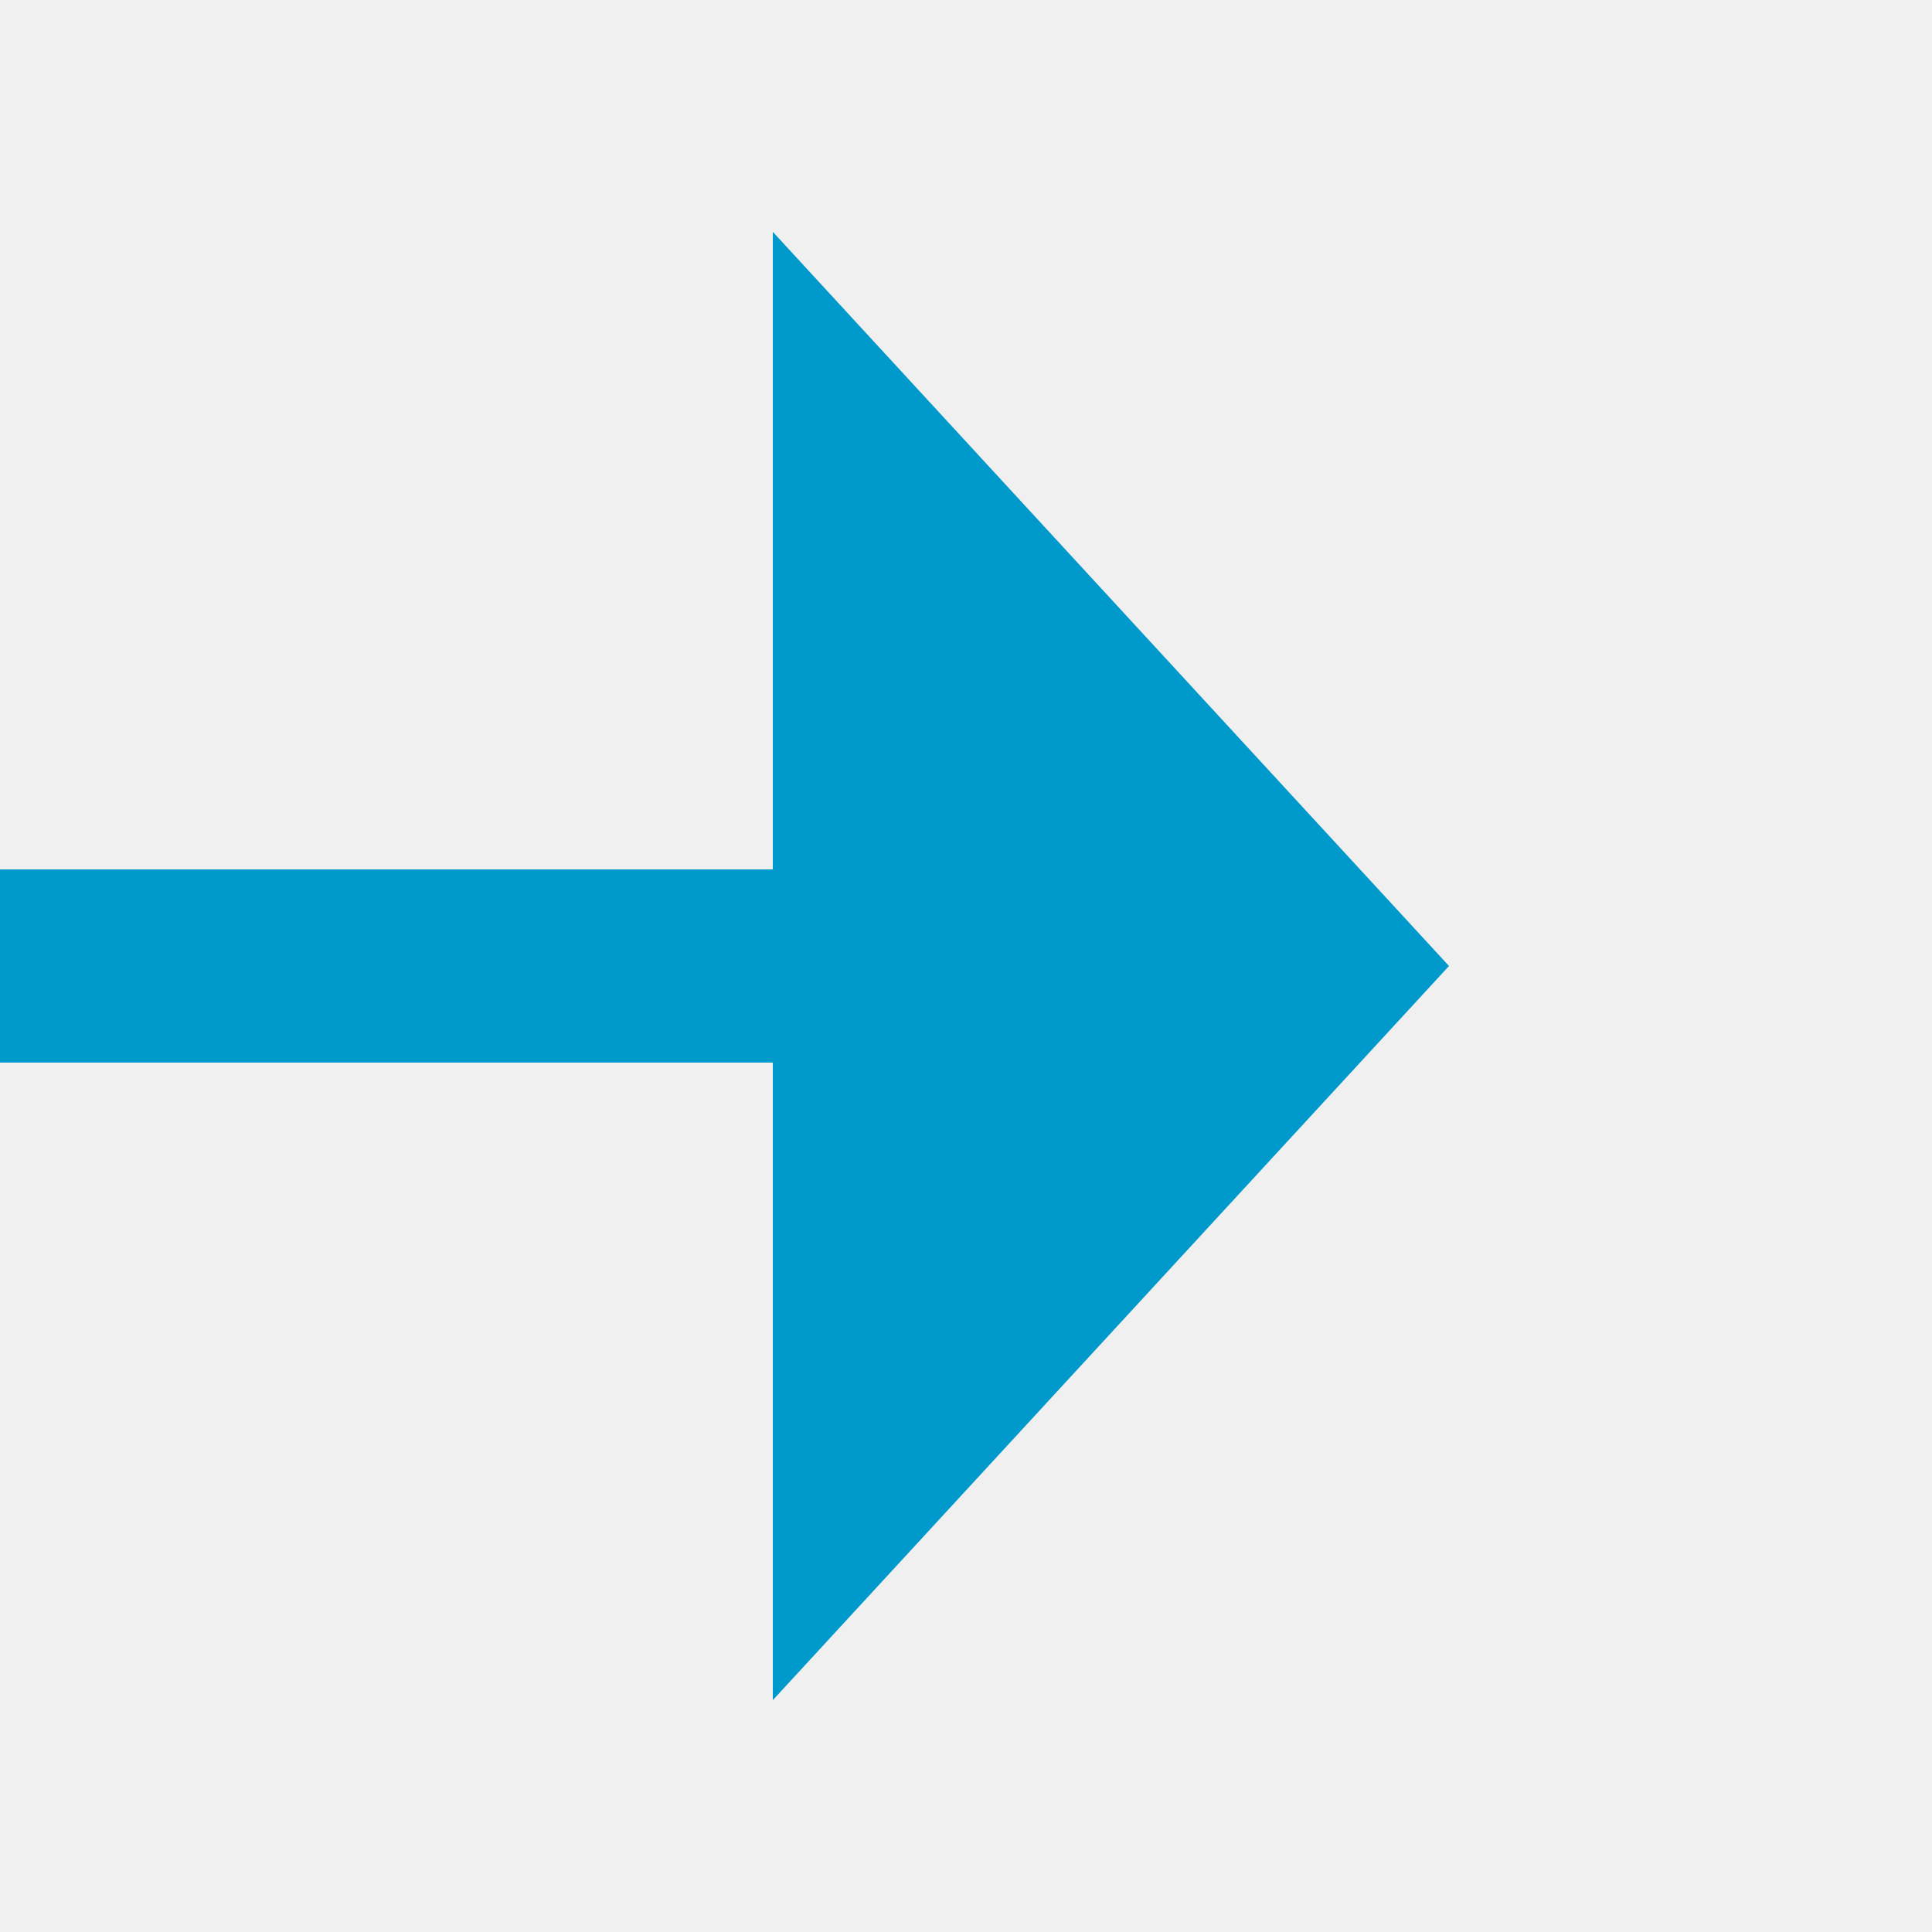
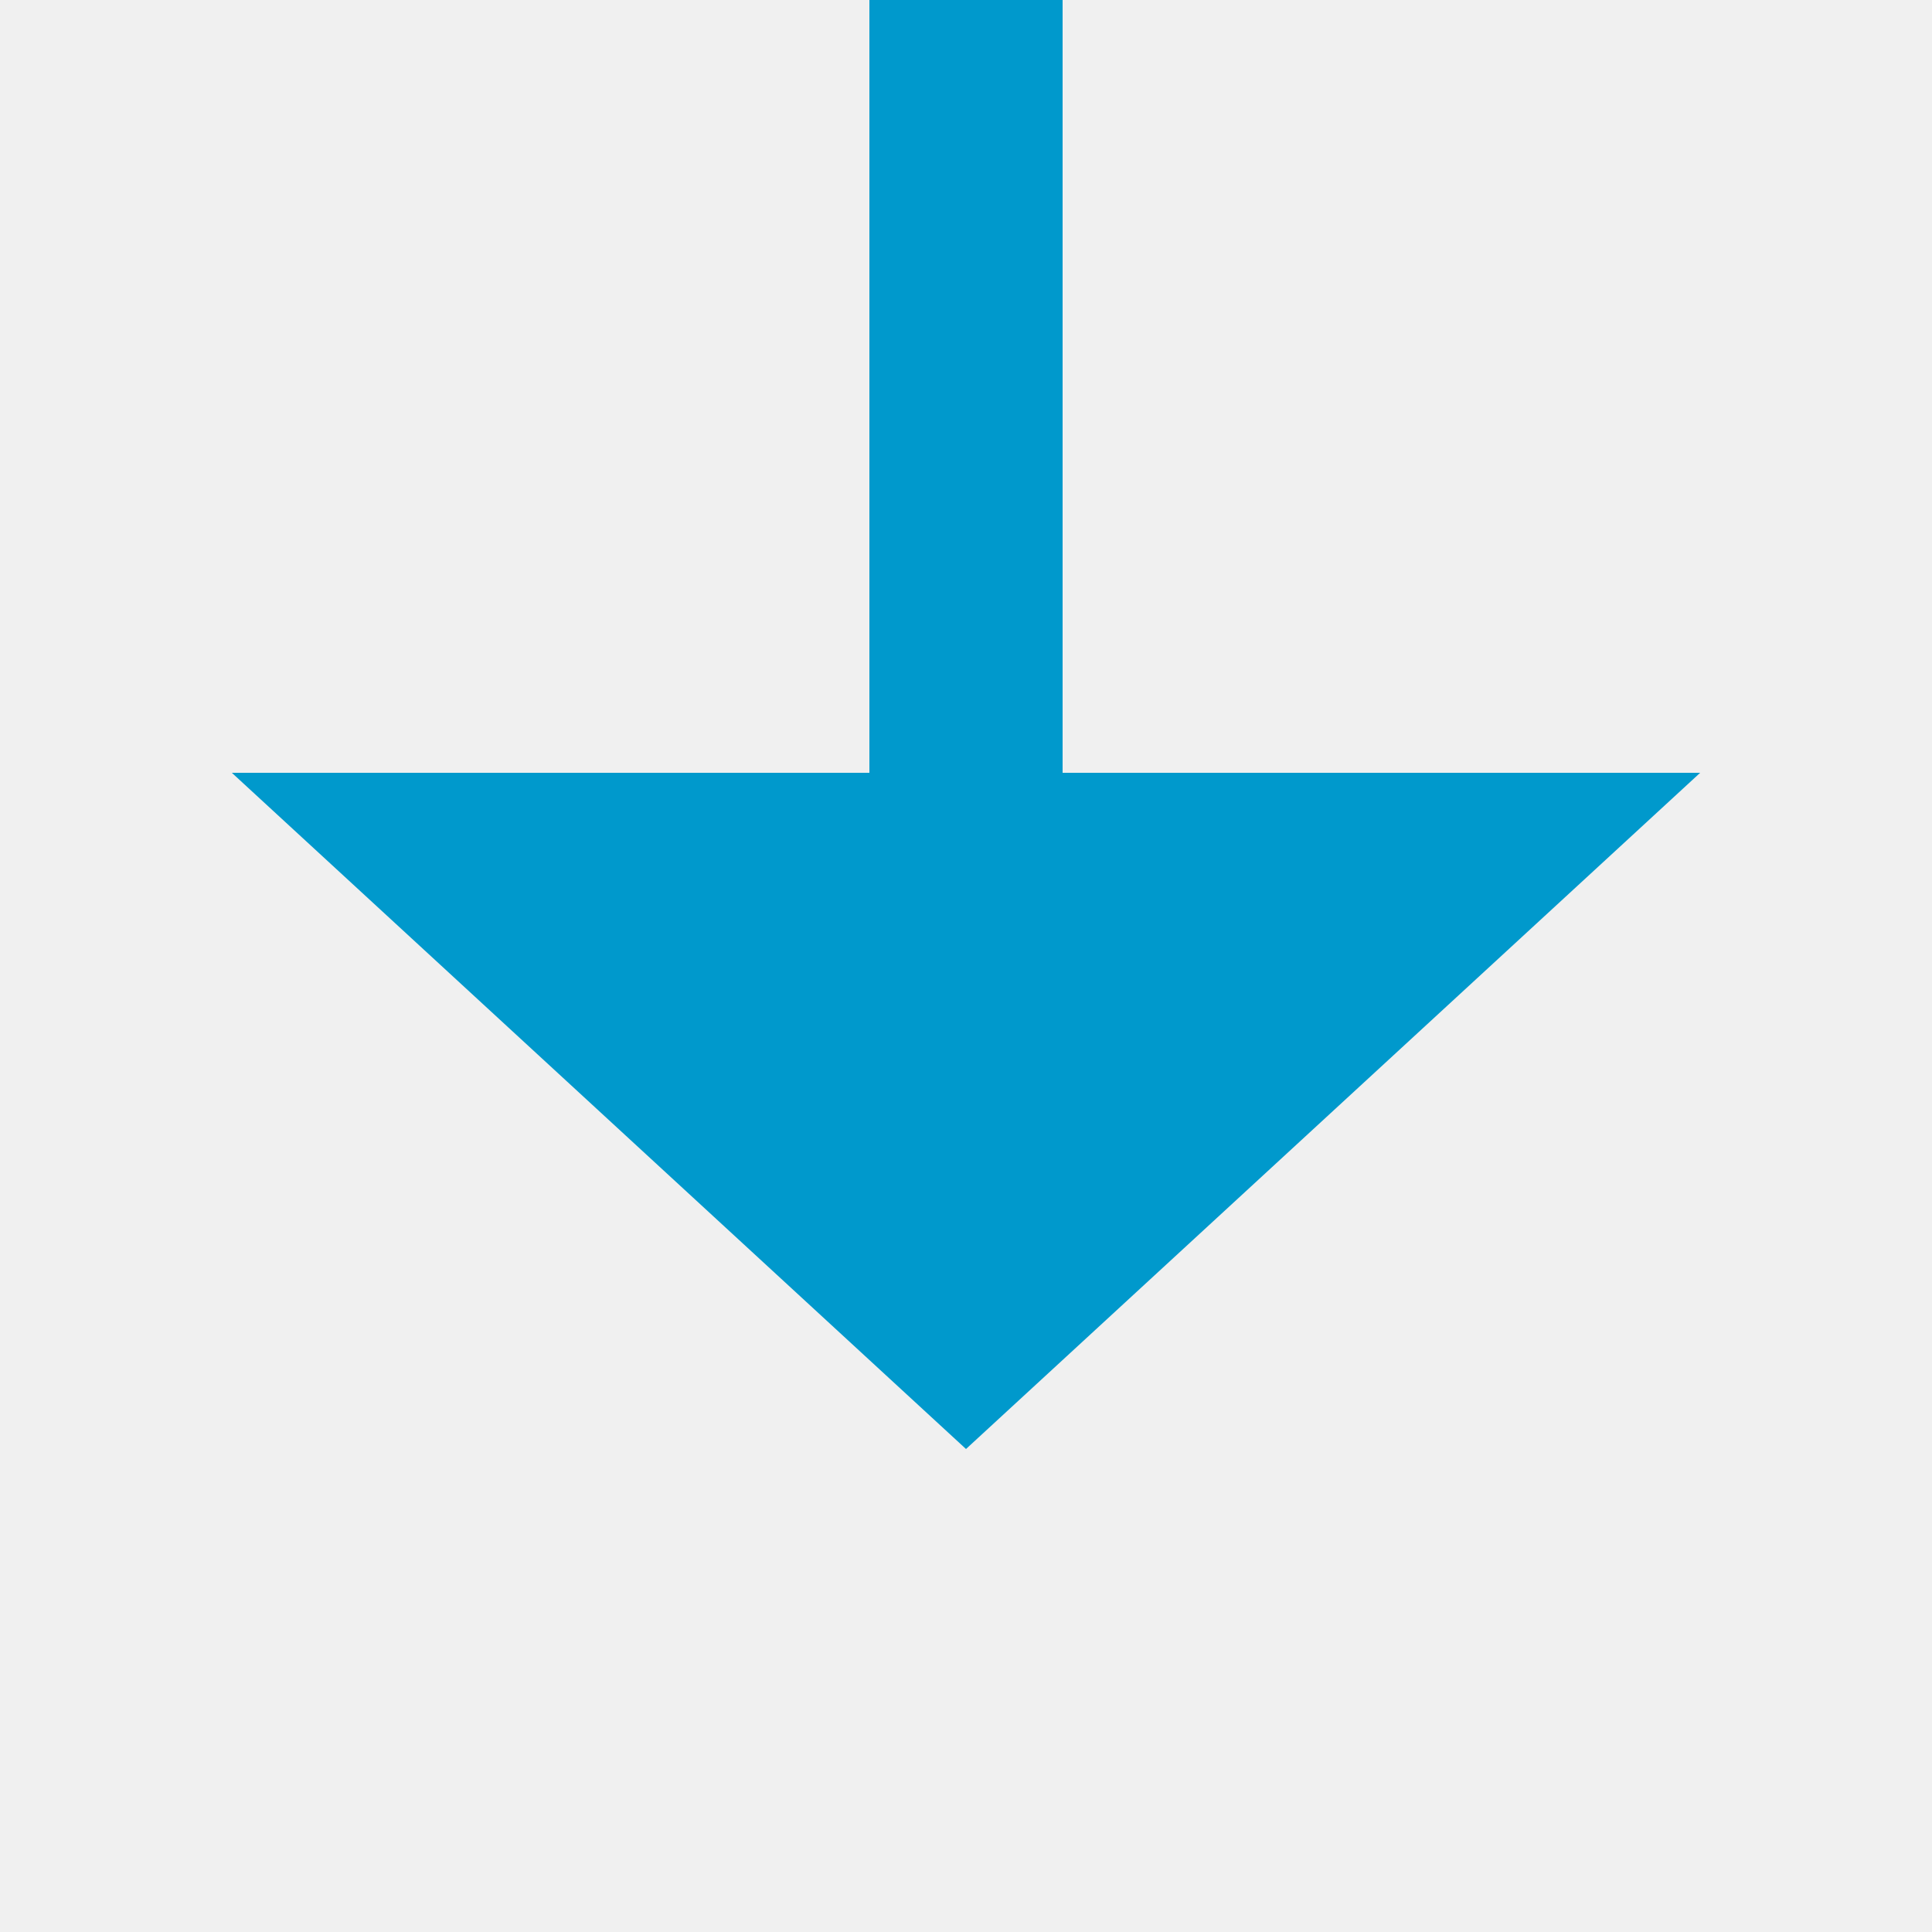
- <svg xmlns="http://www.w3.org/2000/svg" version="1.1" width="20px" height="20px" preserveAspectRatio="xMinYMid meet" viewBox="733 1720  20 18">
-   <defs>
-     <mask fill="white" id="clip486">
-       <path d="M 677.5 1715  L 724.5 1715  L 724.5 1743  L 677.5 1743  Z M 655 1715  L 758 1715  L 758 1743  L 655 1743  Z " fill-rule="evenodd" />
-     </mask>
-   </defs>
-   <path d="M 677.5 1729  L 655 1729  M 724.5 1729  L 742 1729  " stroke-width="2" stroke="#0099cc" fill="none" />
-   <path d="M 741 1736.6  L 748 1729  L 741 1721.4  L 741 1736.6  Z " fill-rule="nonzero" fill="#0099cc" stroke="none" mask="url(#clip486)" />
+ <svg xmlns="http://www.w3.org/2000/svg" version="1.1" width="20px" height="20px" preserveAspectRatio="xMinYMid meet" viewBox="595 2123  20 18">
+   <path d="M 605 2091  L 605 2131  " stroke-width="2" stroke="#0099cc" fill="none" />
+   <path d="M 597.4 2130  L 605 2137  L 612.6 2130  L 597.4 2130  Z " fill-rule="nonzero" fill="#0099cc" stroke="none" />
</svg>
